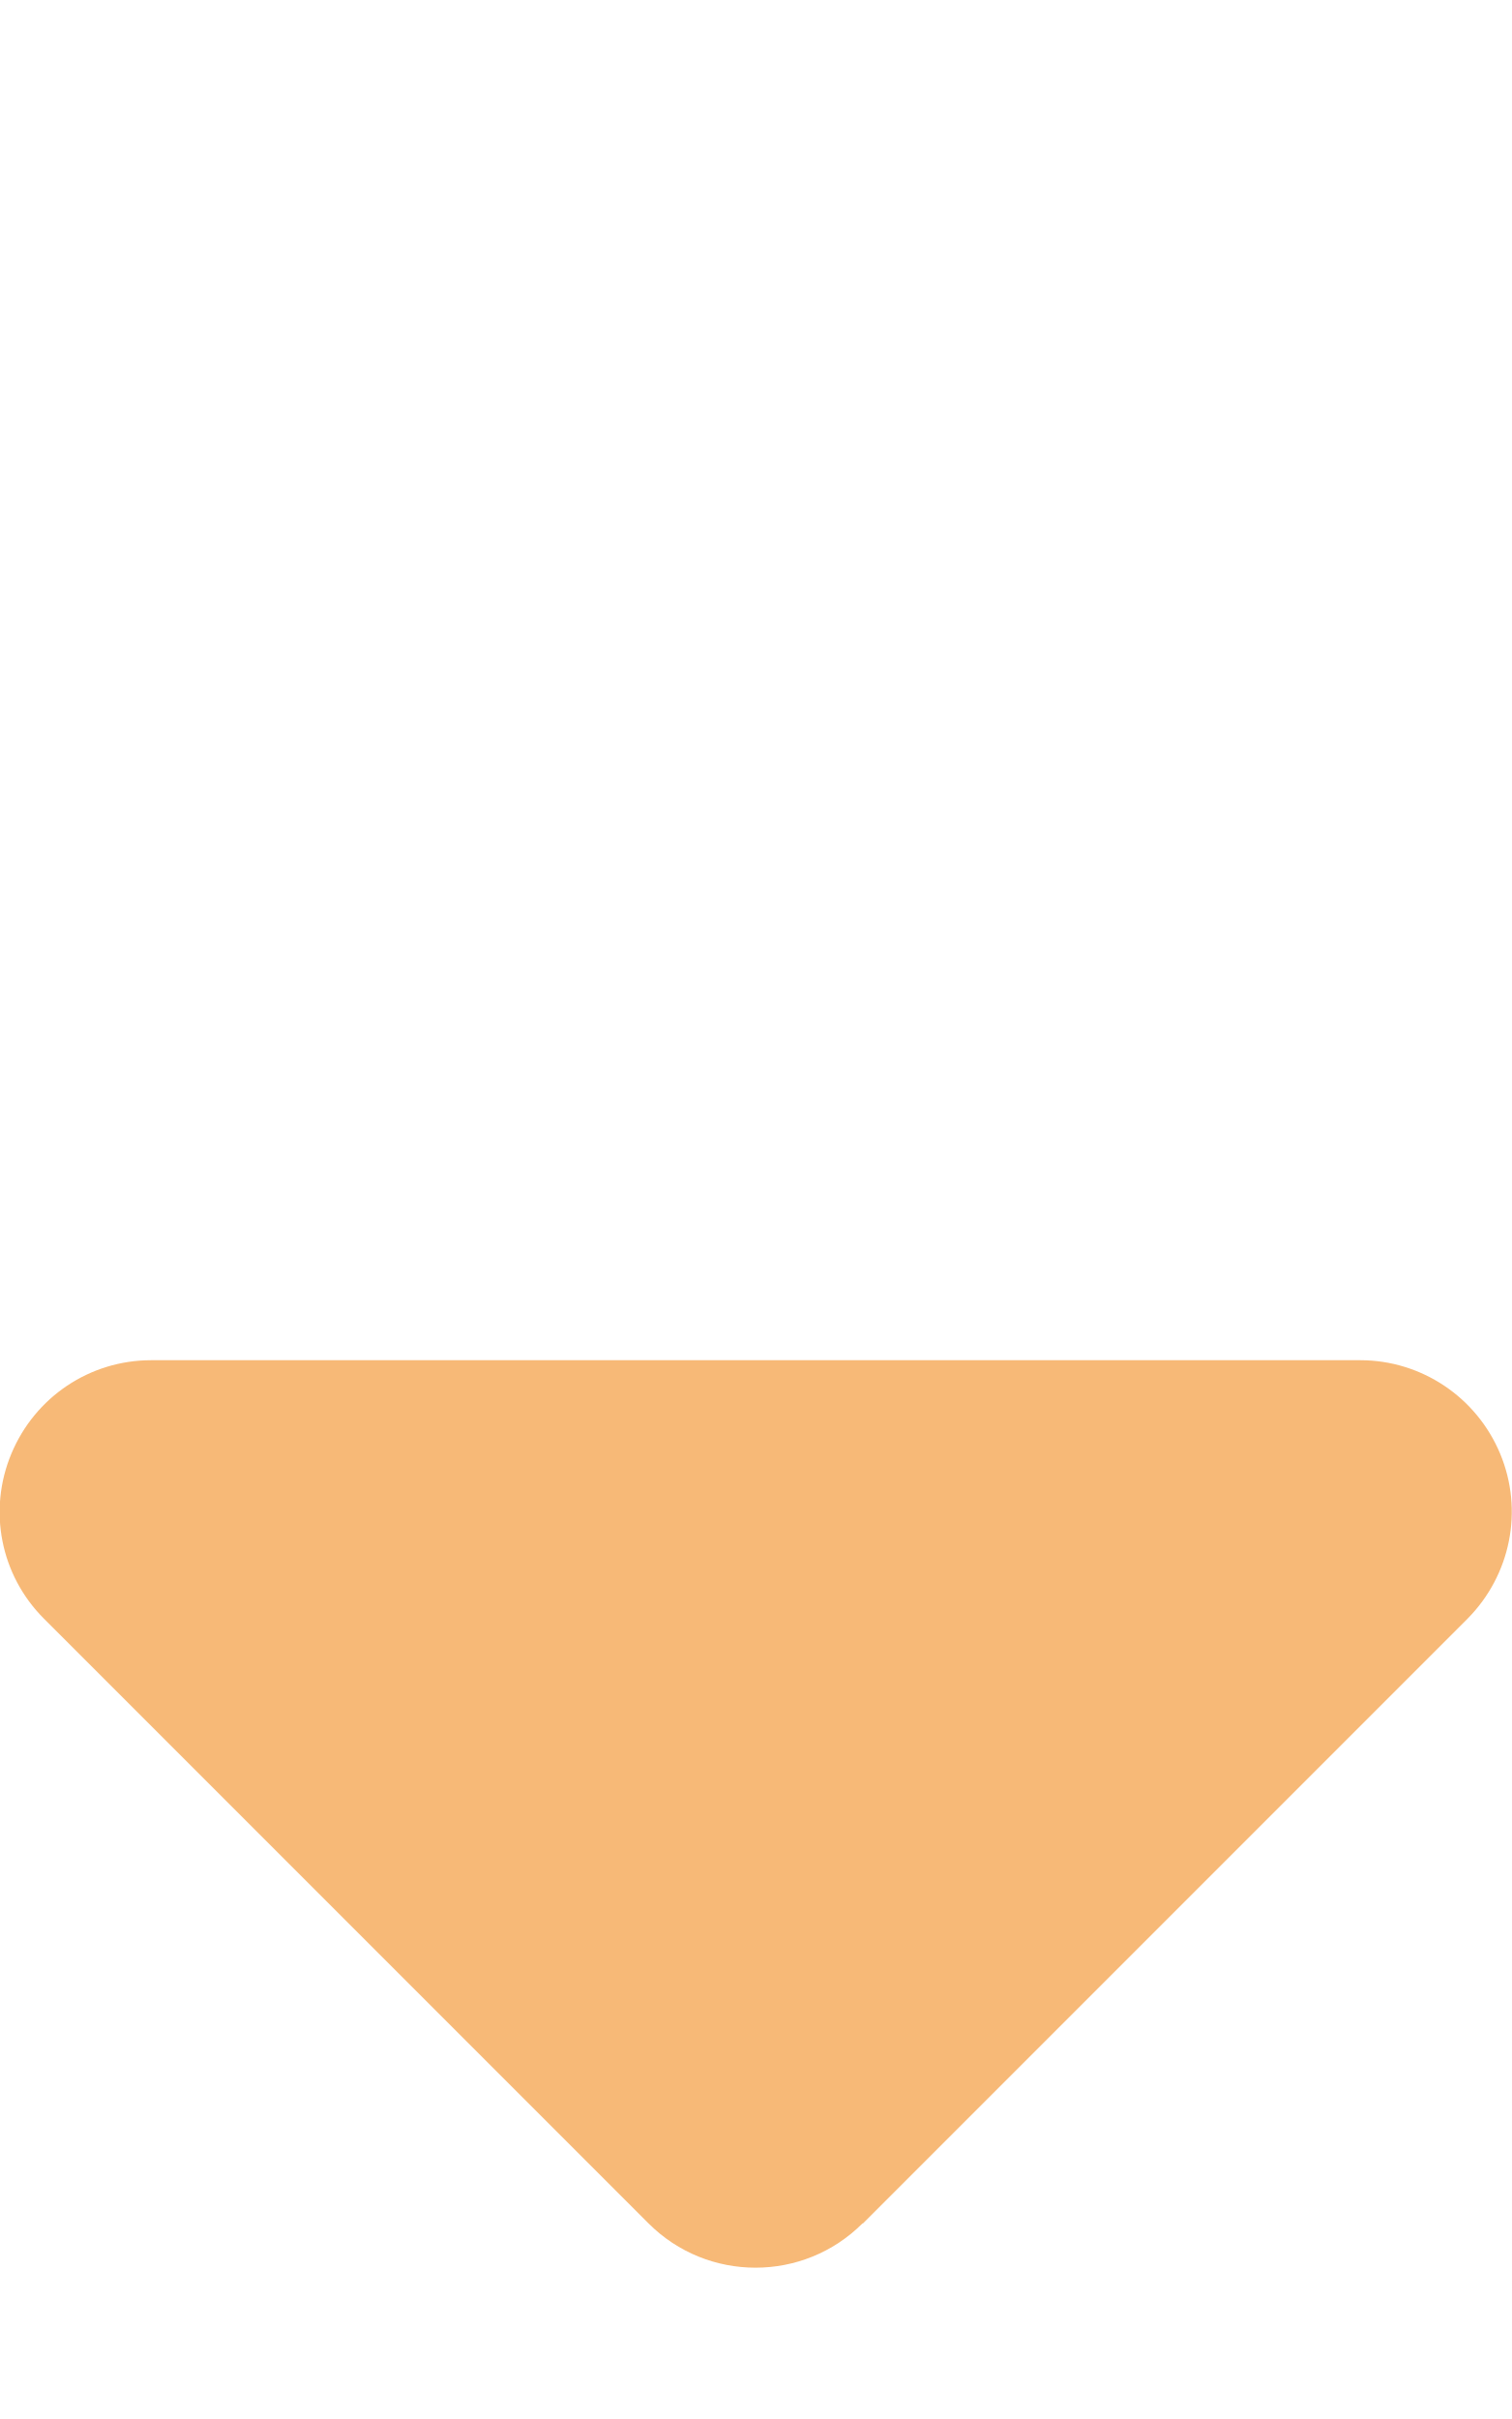
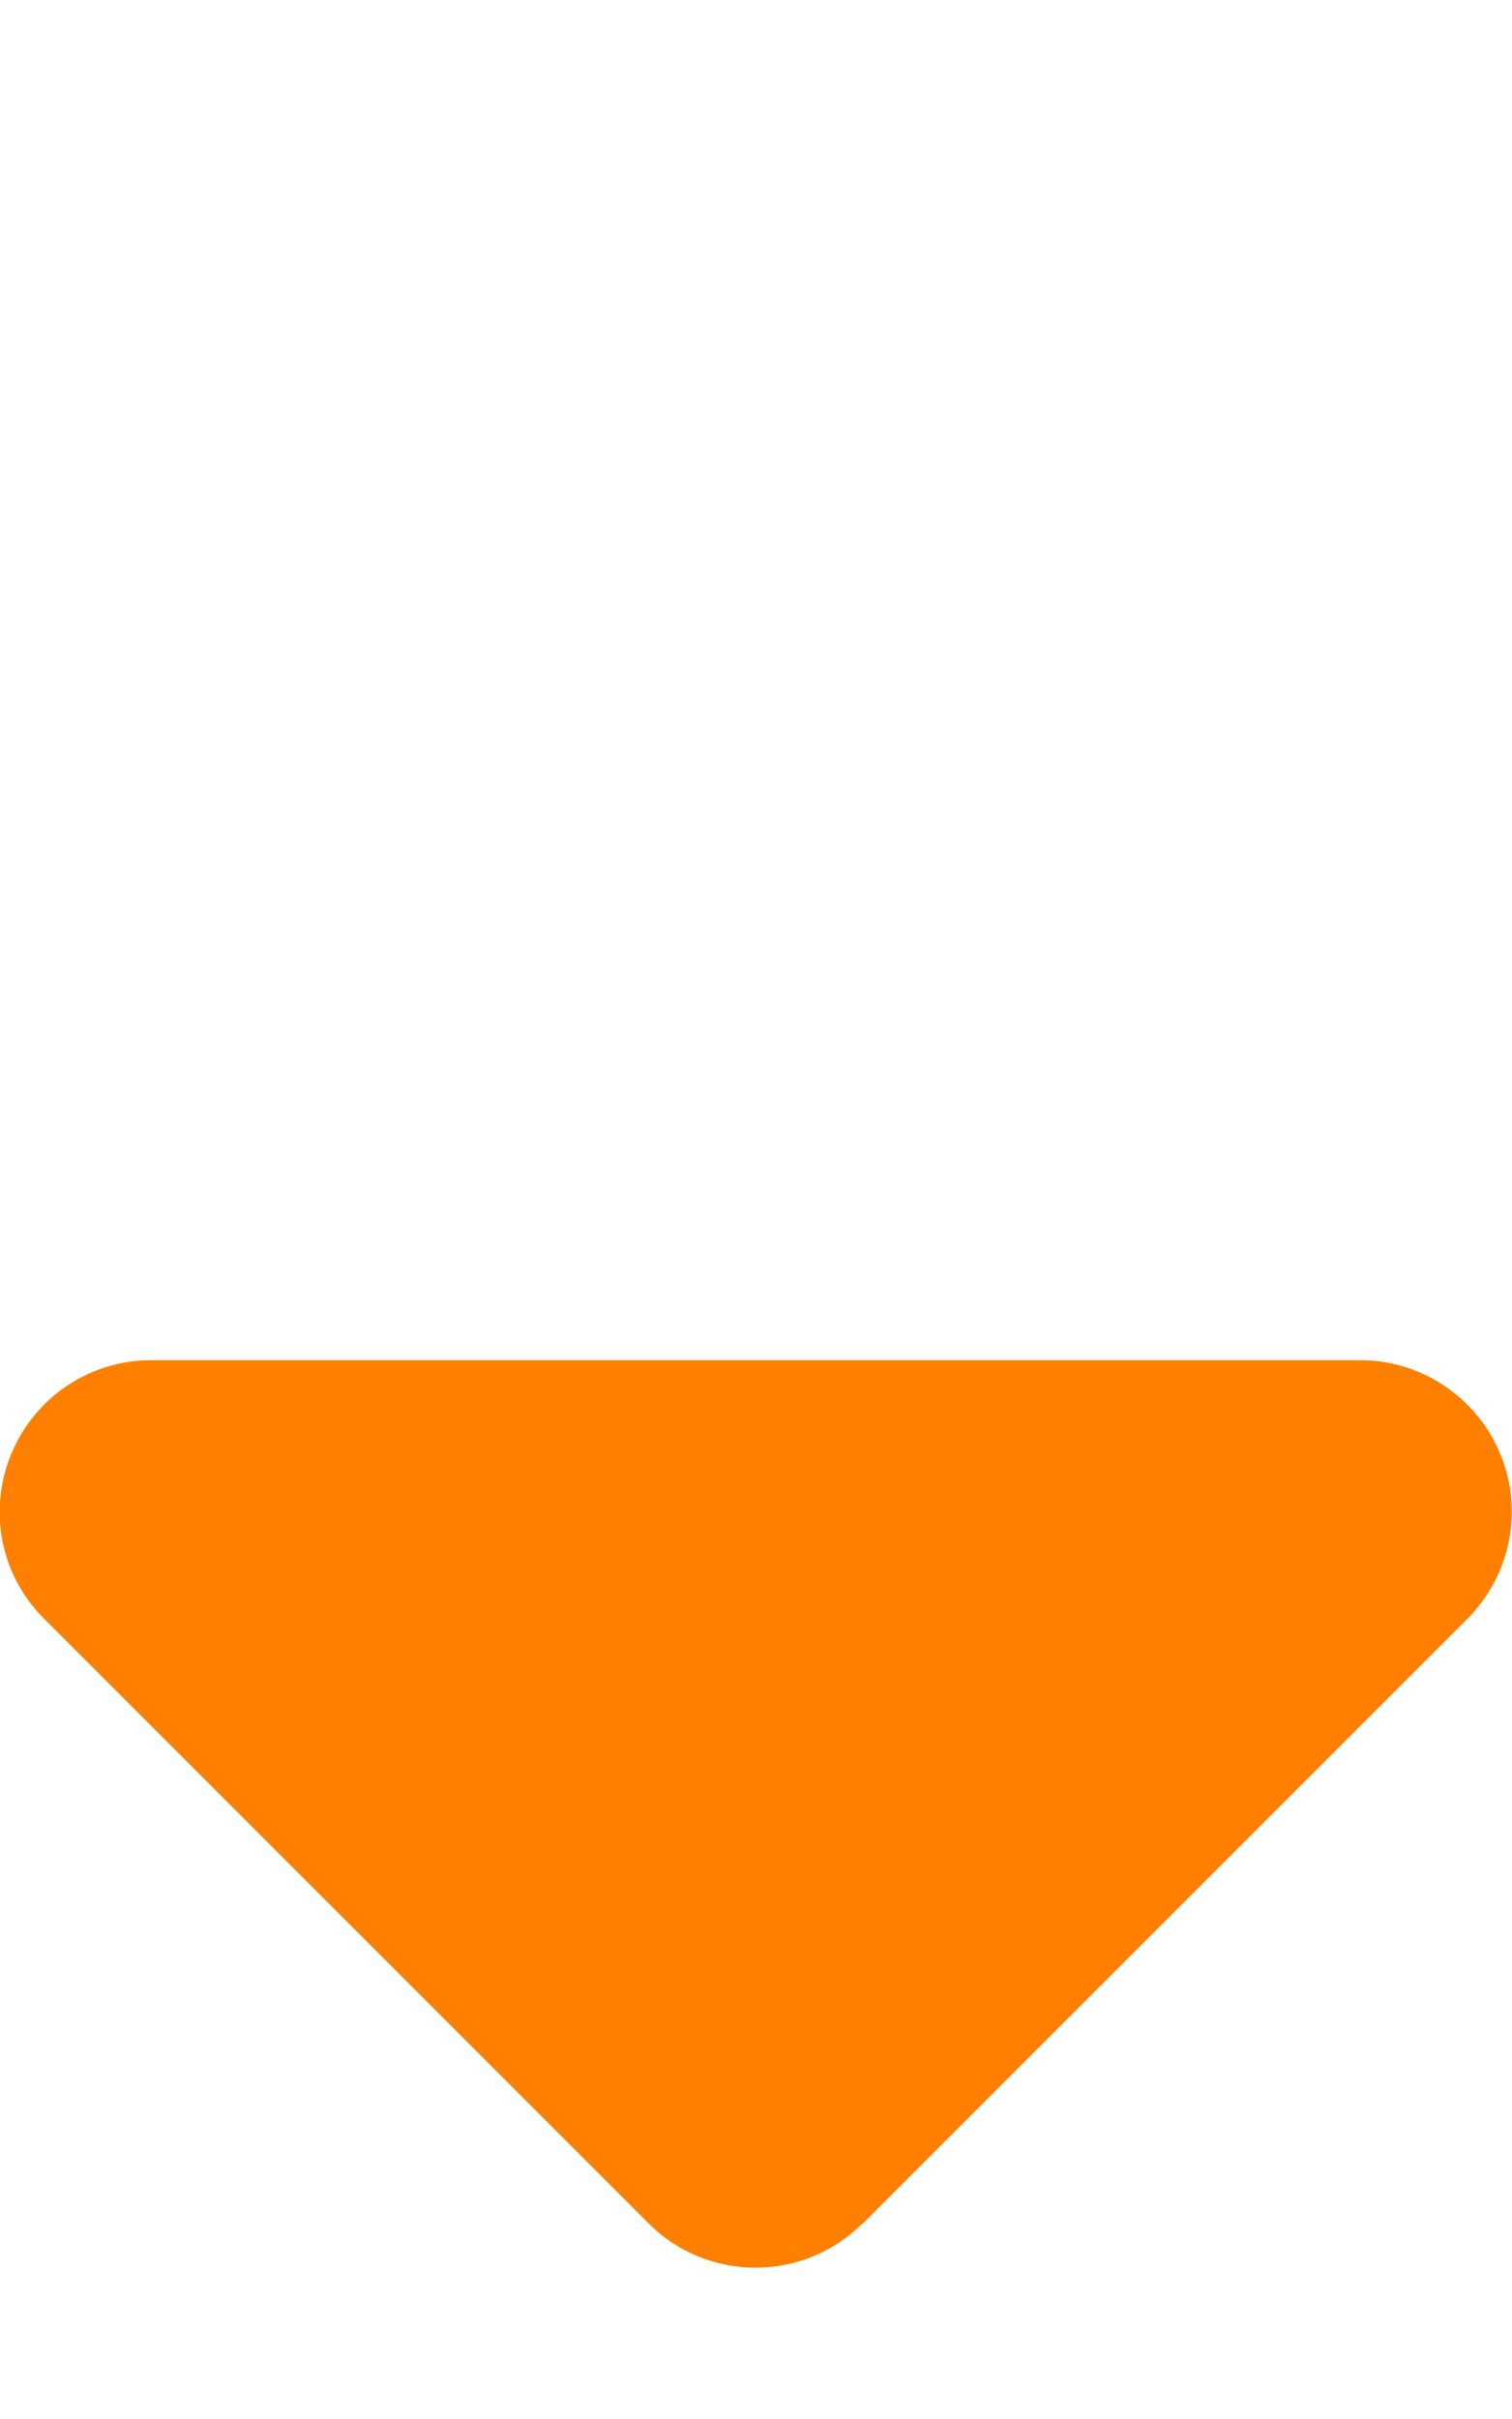
<svg xmlns="http://www.w3.org/2000/svg" viewBox="0 0 320 512">
-   <path fill="#f7b977" d="M182.6 470.6c-12.5 12.5-32.8 12.5-45.3 0l-128-128c-9.2-9.2-11.9-22.9-6.9-34.9s16.6-19.8 29.6-19.8l256 0c12.9 0 24.6 7.8 29.6 19.8s2.2 25.7-6.9 34.9l-128 128z" />
+   <path fill="#ff7f00" d="M182.6 470.6c-12.5 12.5-32.8 12.5-45.3 0l-128-128c-9.2-9.2-11.9-22.9-6.9-34.9s16.6-19.8 29.6-19.8l256 0c12.9 0 24.6 7.8 29.6 19.8s2.2 25.7-6.9 34.9l-128 128z" />
</svg>
